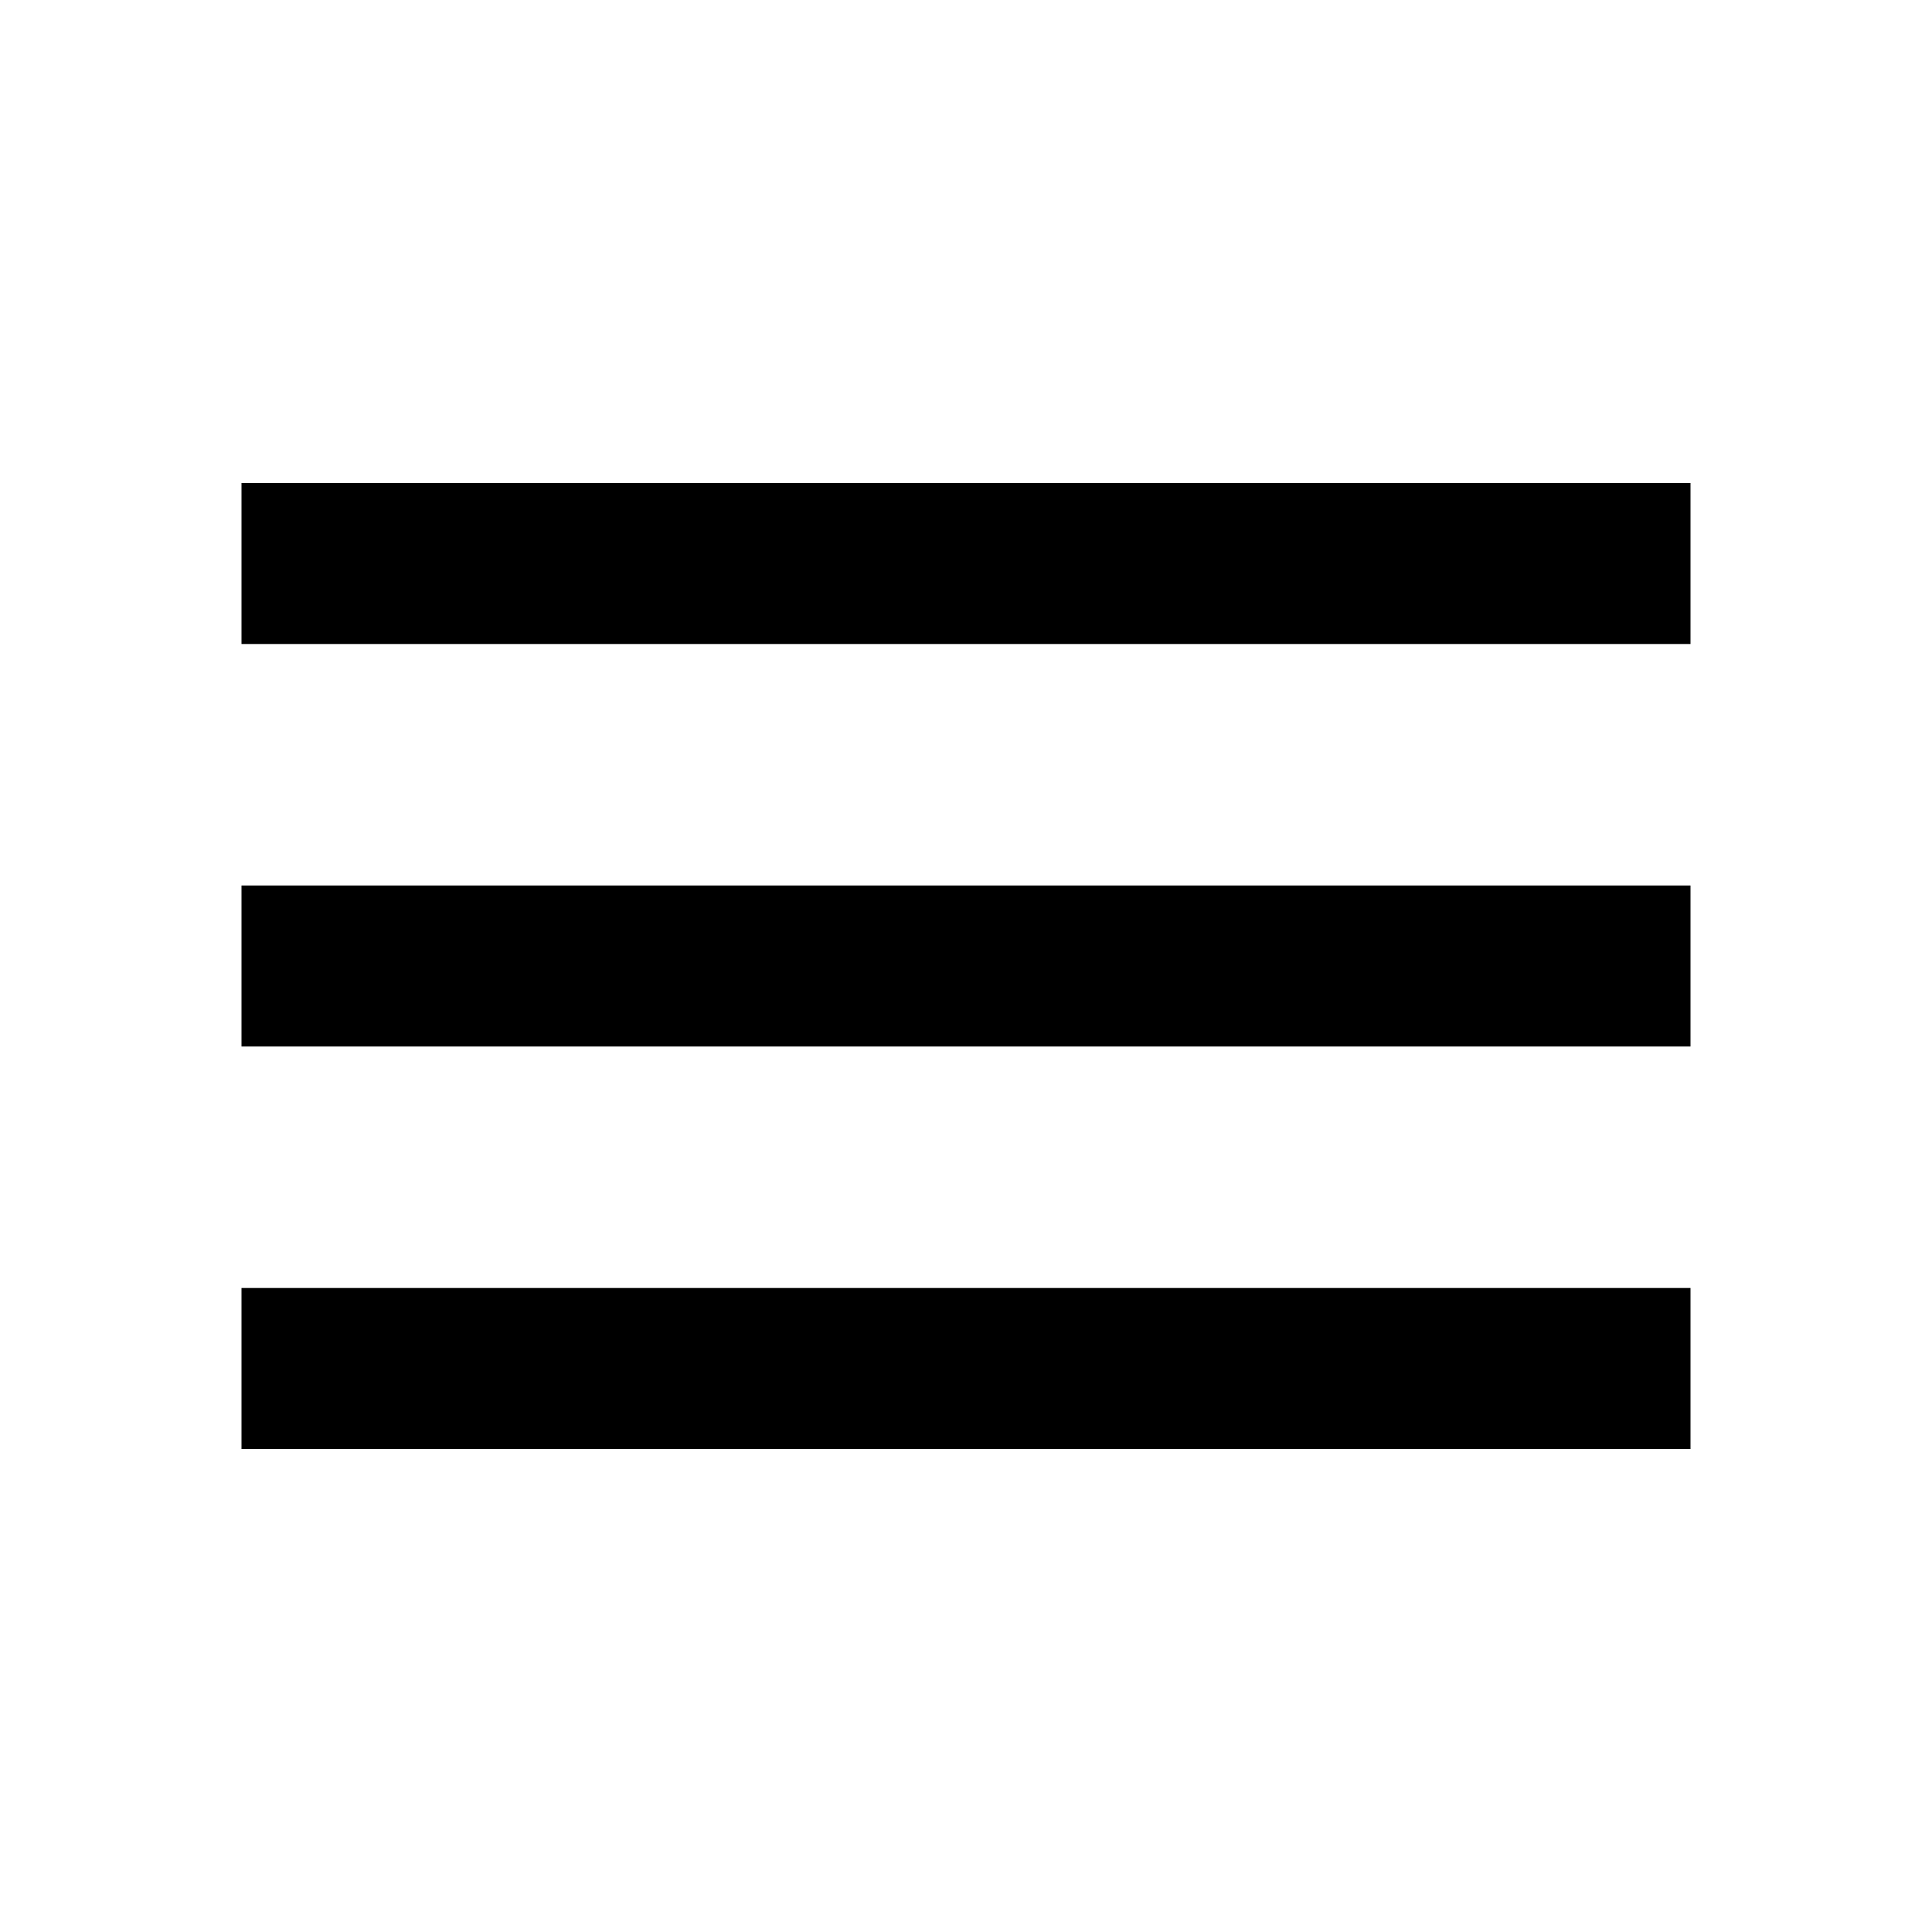
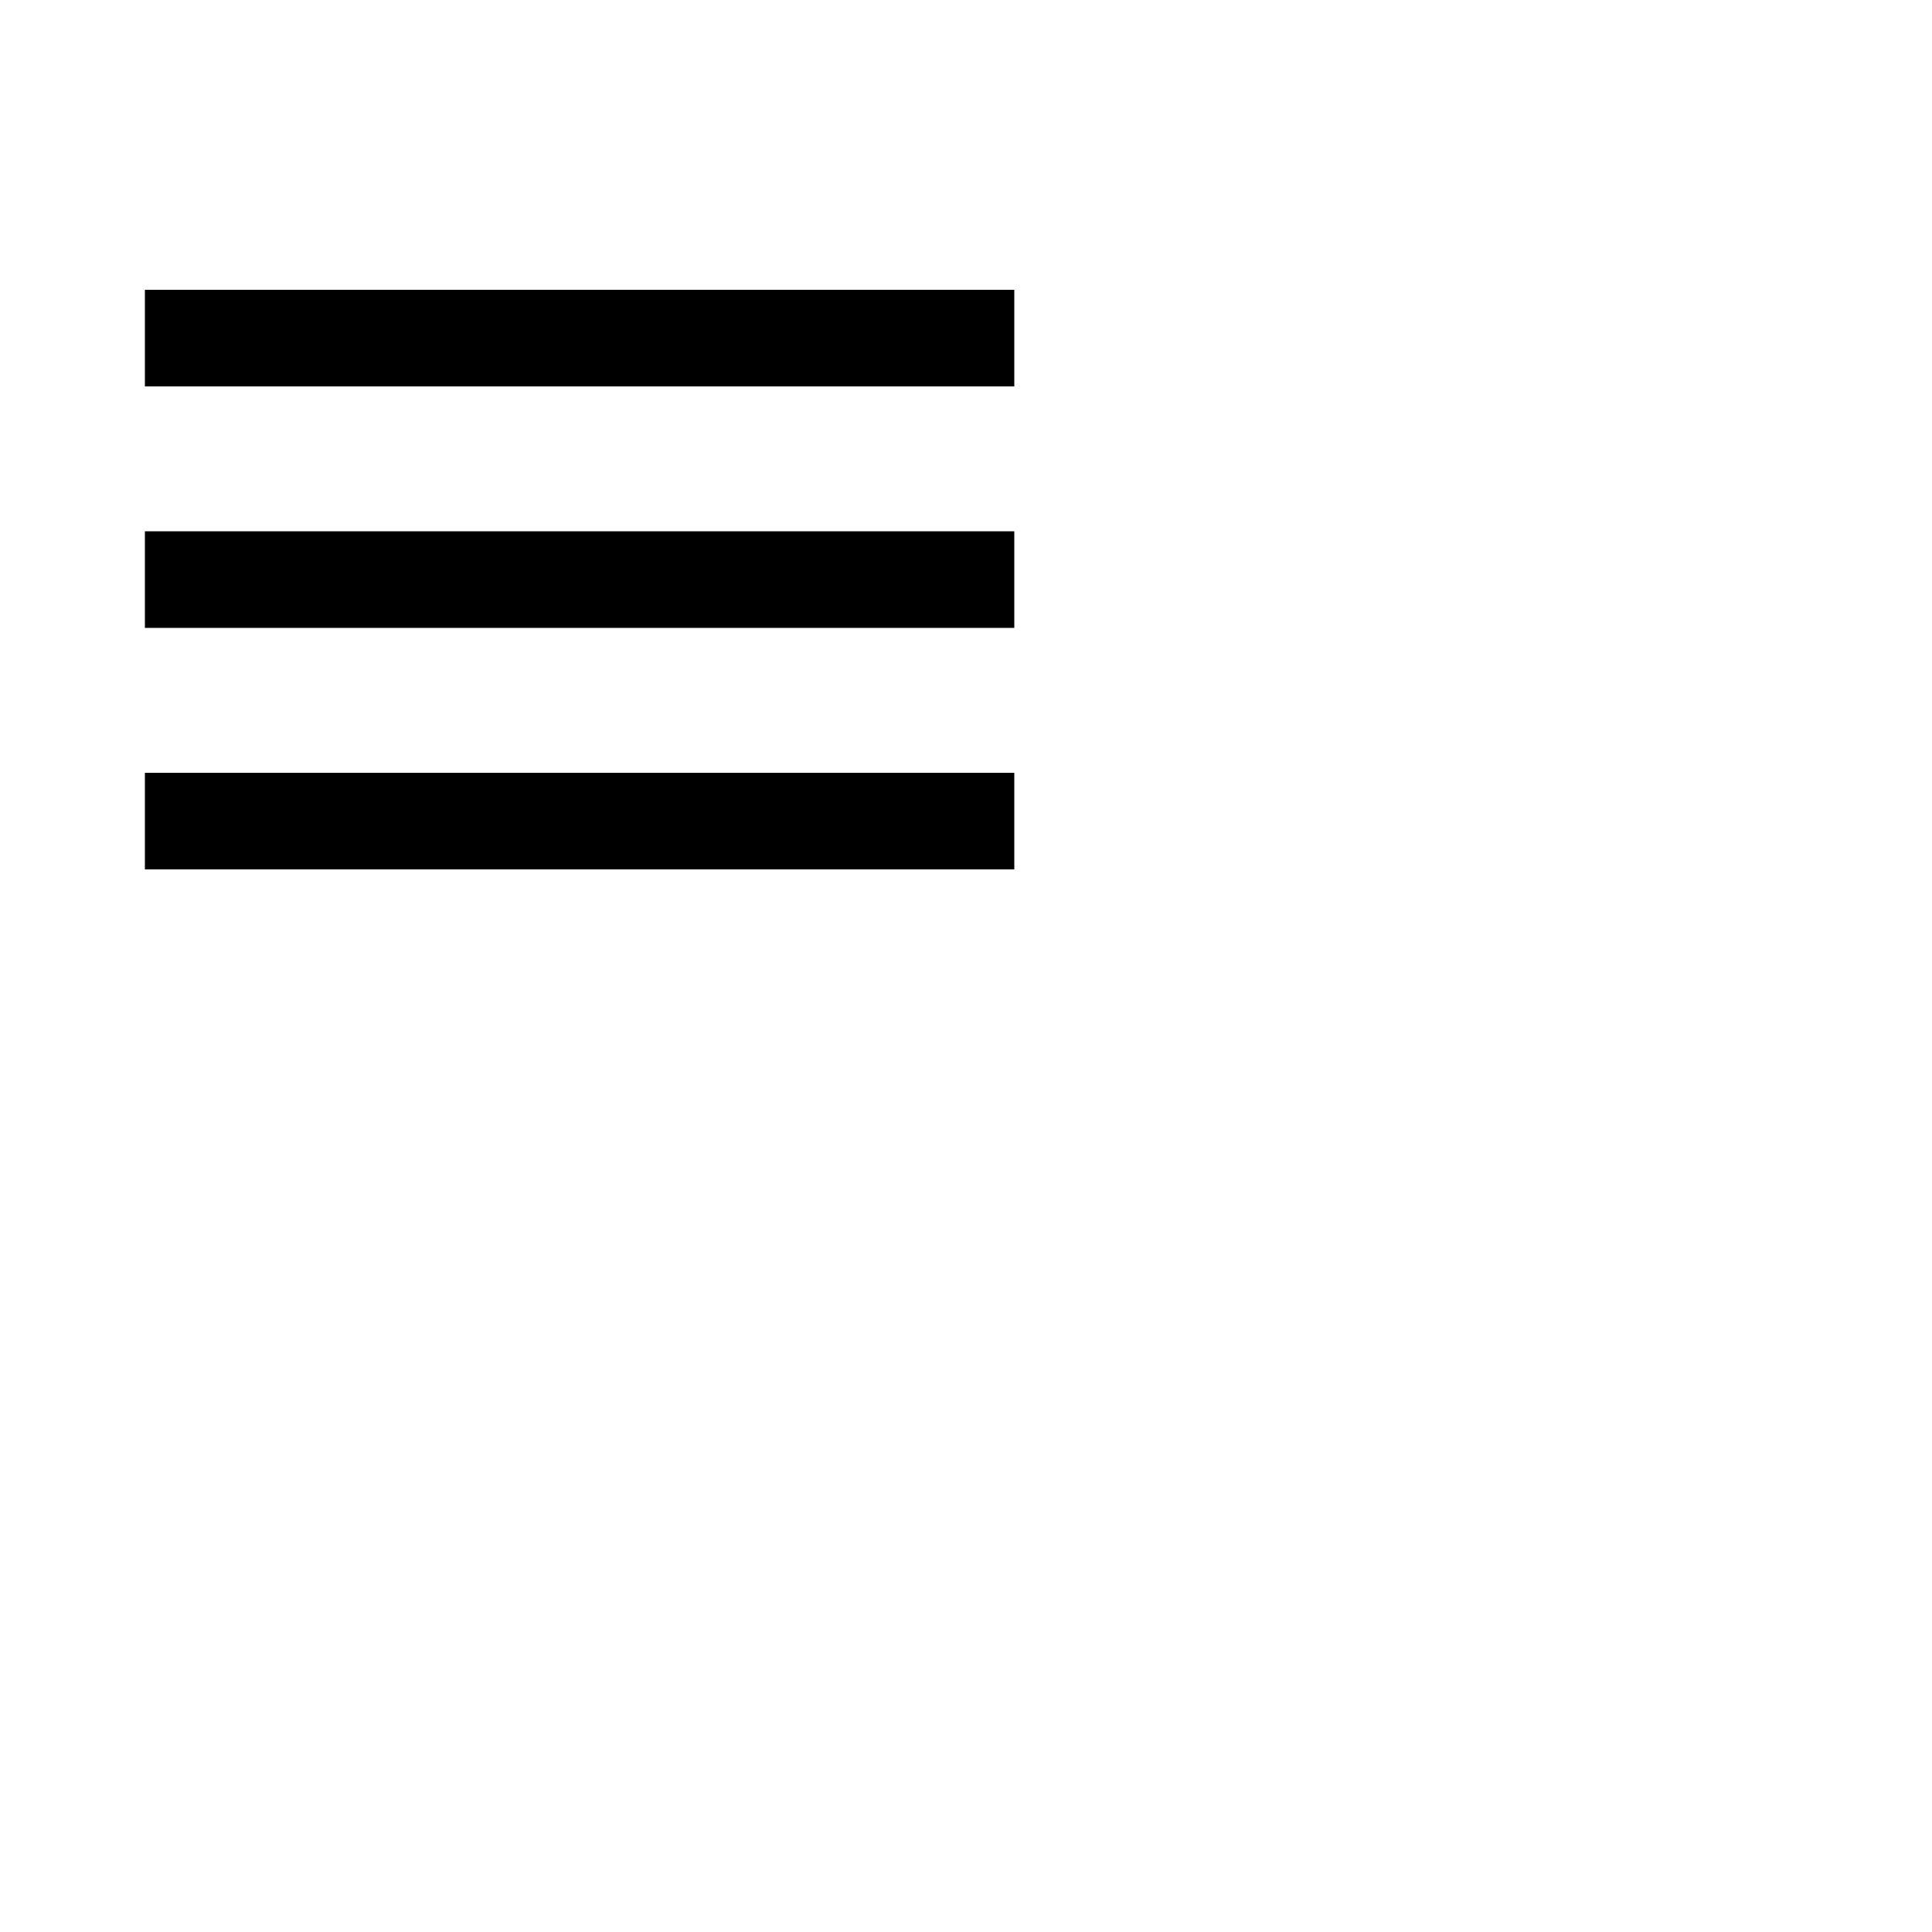
- <svg xmlns="http://www.w3.org/2000/svg" height="24px" viewBox="0 0 24 24" width="24px" fill="#000000">
+ <svg xmlns="http://www.w3.org/2000/svg" height="40px" viewBox="0 0 40 40" width="40px" fill="#000000">
  <path d="M0 0h24v24H0V0z" fill="none" />
  <path d="M3 18h18v-2H3v2zm0-5h18v-2H3v2zm0-7v2h18V6H3z" />
</svg>
